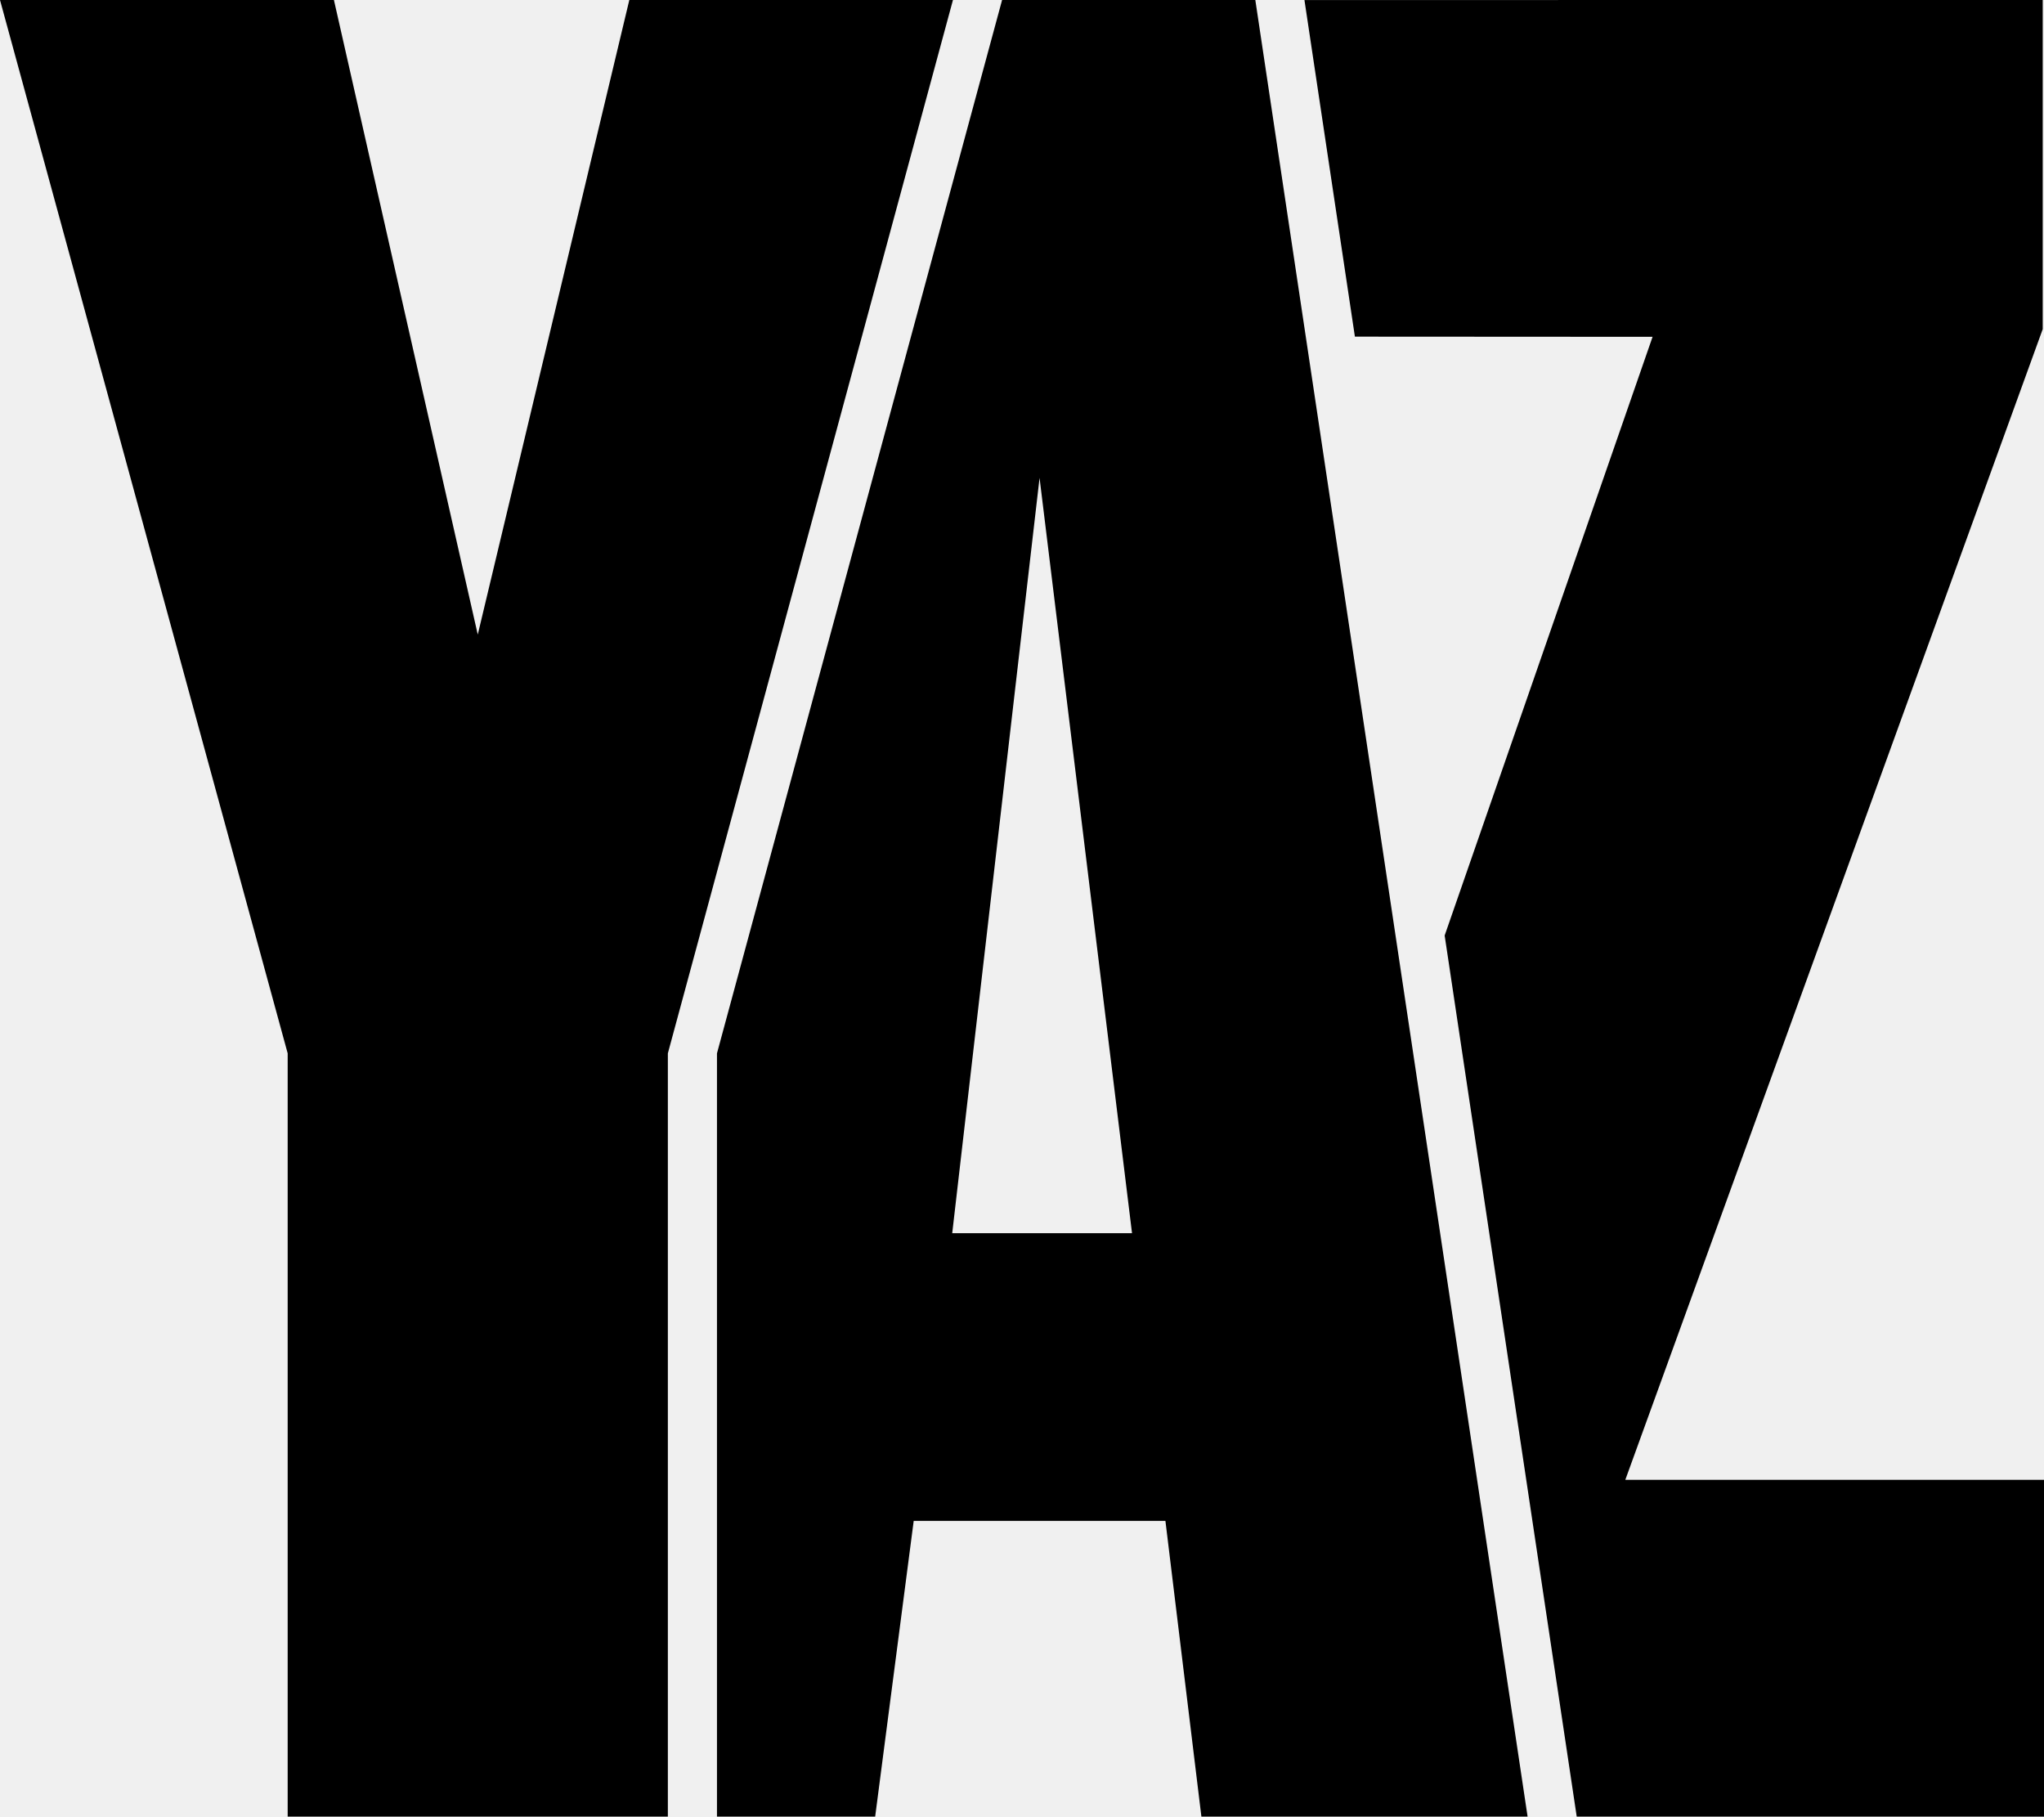
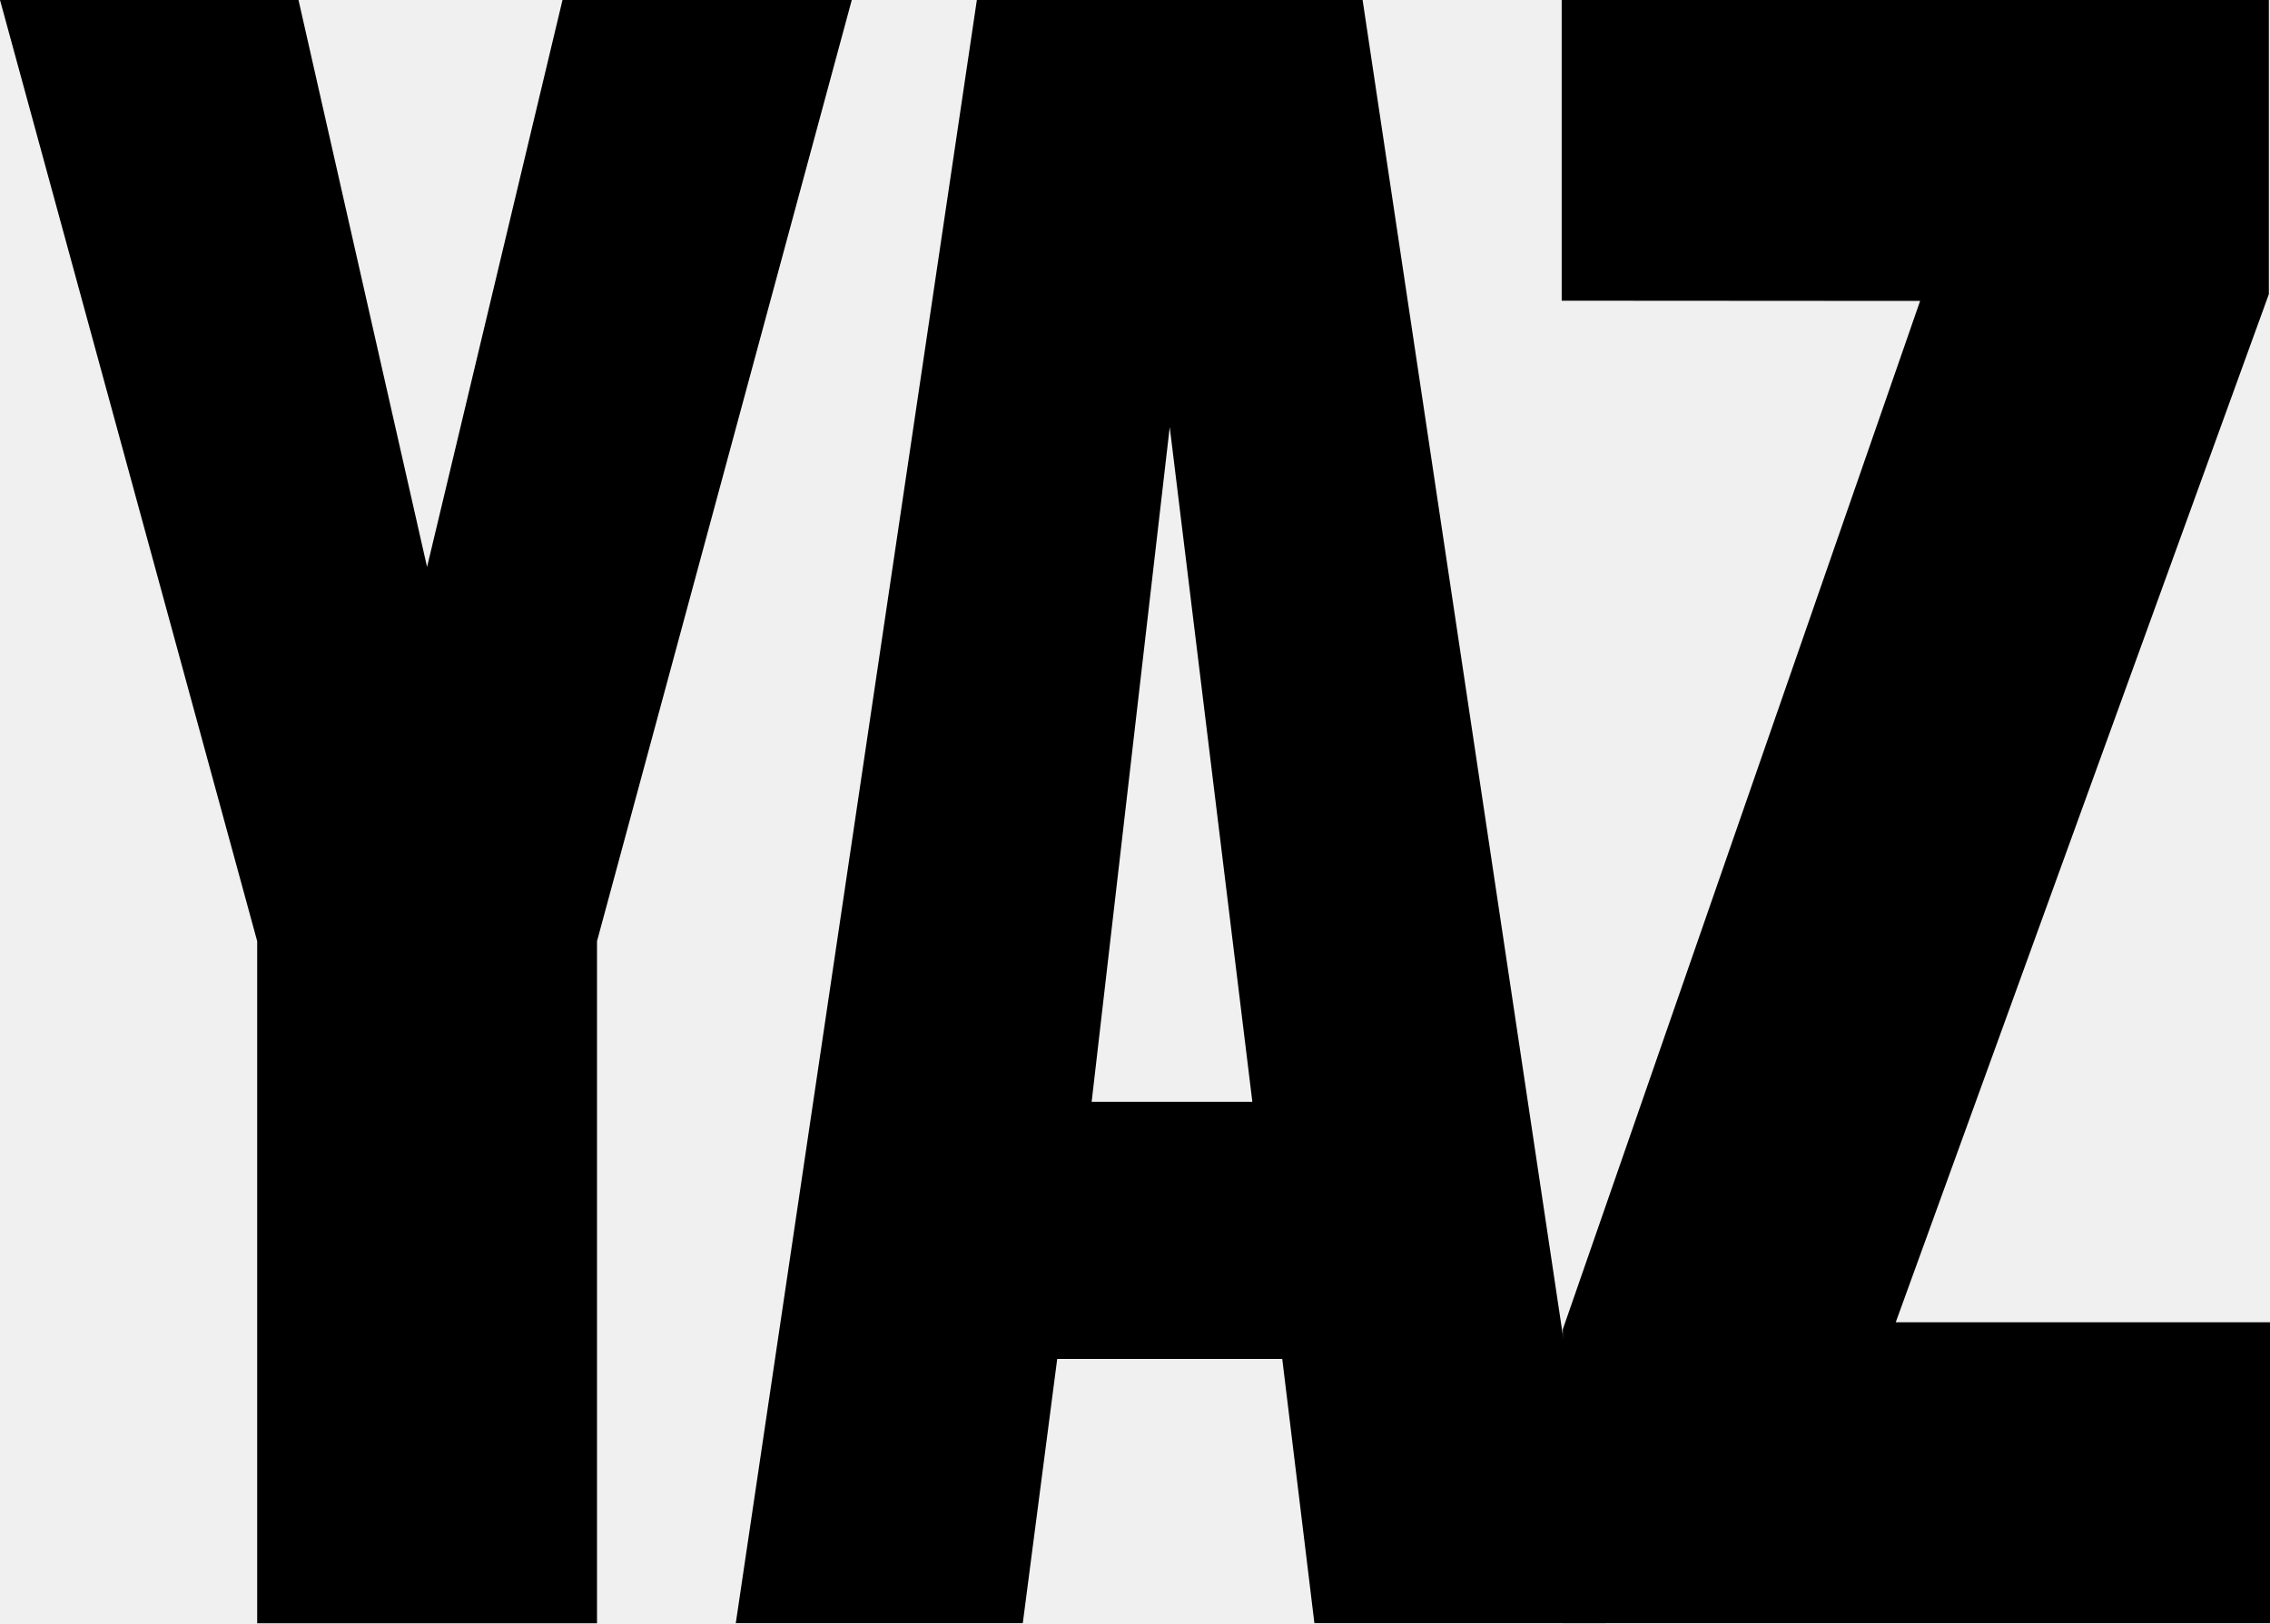
- <svg xmlns="http://www.w3.org/2000/svg" viewBox="0 0 3000 2665.85">
-   <g id="Layer_6" data-name="Layer 6">
+ <svg xmlns="http://www.w3.org/2000/svg" version="1.1" x="0px" y="0px" viewBox="0 0 3000 2145.7" style="enable-background:new 0 0 3000 2145.7;" xml:space="preserve">
+   <style type="text/css">
+ 	.st0{fill:#F43F5E;}
+ 	.st1{fill:#FFFFFF;}
+ 	.st2{display:none;}
+ 	.st3{fill:none;}
+ 	.st4{fill:#CE8999;}
+ </style>
+   <g id="Layer_1">
+ </g>
+   <g id="Layer_4">
+ </g>
+   <g id="Layer_3">
+ </g>
+   <g id="Layer_7">
+ </g>
+   <g id="Layer_2">
+ </g>
+   <g id="Layer_6">
    <g>
-       <polyline points="3000 2665.82 3000 2171.59 2385.49 2171.59 2998.11 483.02 2998.11 0 1914.55 0.06 1988.6 494.02 2425.51 494.27 2120.34 1372.83 2314.17 2665.84" />
-       <path d="M1842.45,0H1470.78L1052.31,1545.75v1120.1h232.18l56.56-434H1710.5l52.79,434h478.78ZM1397.59,1809.65,1525.77,701.27l135.71,1108.38Z" />
-       <path d="M701.22,931.23,923.66,0h475L980.22,1545.75v1120.1h-558V1545.75L0,0H490.1Z" />
+       <path d="M2998.5,0v388.8l-493.1,1359.1H3000v397.8l-934.6,0v-388.5l472.2-1359.4l-473.7-0.3V0L2998.5,0z" />
+       <path d="M1800.8,0l321.7,2145.7h-385.4l-42.5-349.3h-297.4l-45.5,349.3H972.4L1291,0H1800.8z M1655.1,1456.6l-109.2-892.1    l-103.2,892.1H1655.1z" />
+       <path d="M564.4,749.5L743.4,0h382.3L789,1244.2v901.6H339.9v-901.6L0,0h394.5L564.4,749.5z" />
    </g>
  </g>
+   <g id="Layer_5" class="st2">
+ </g>
+   <g id="Layer_8">
+ </g>
+   <g id="Layer_9">
+ </g>
+   <g id="Layer_10">
+ </g>
</svg>
